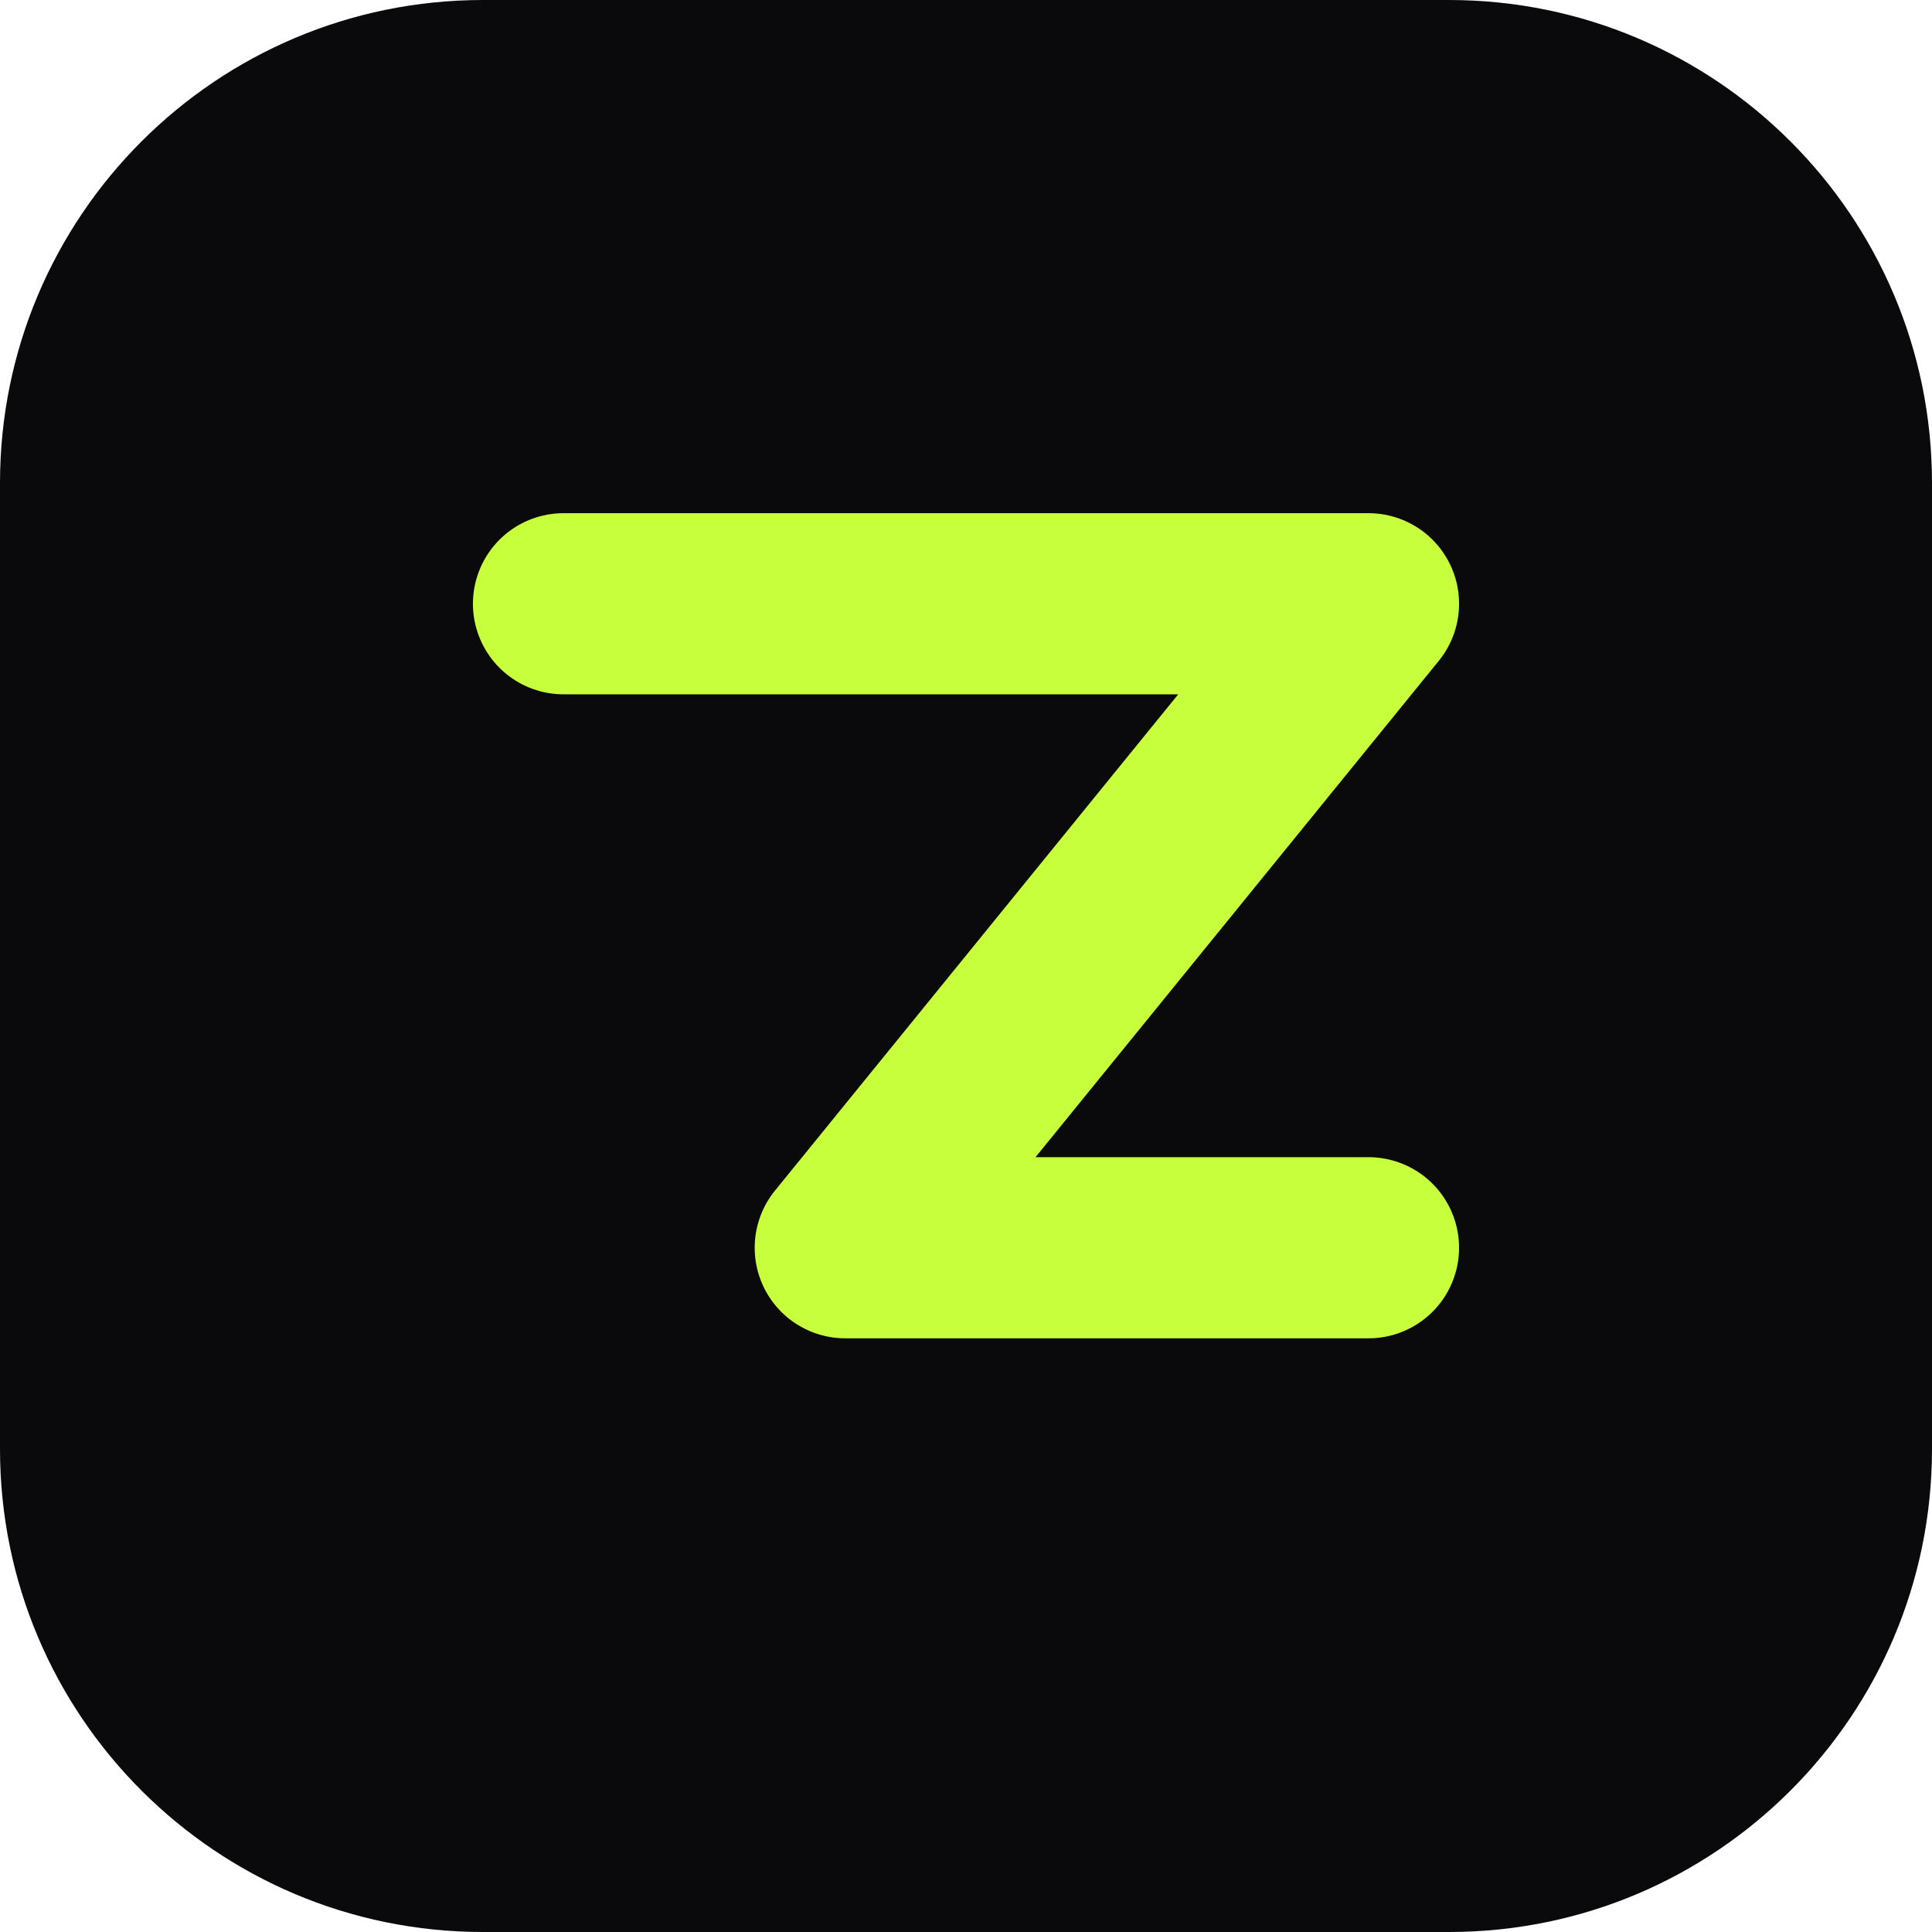
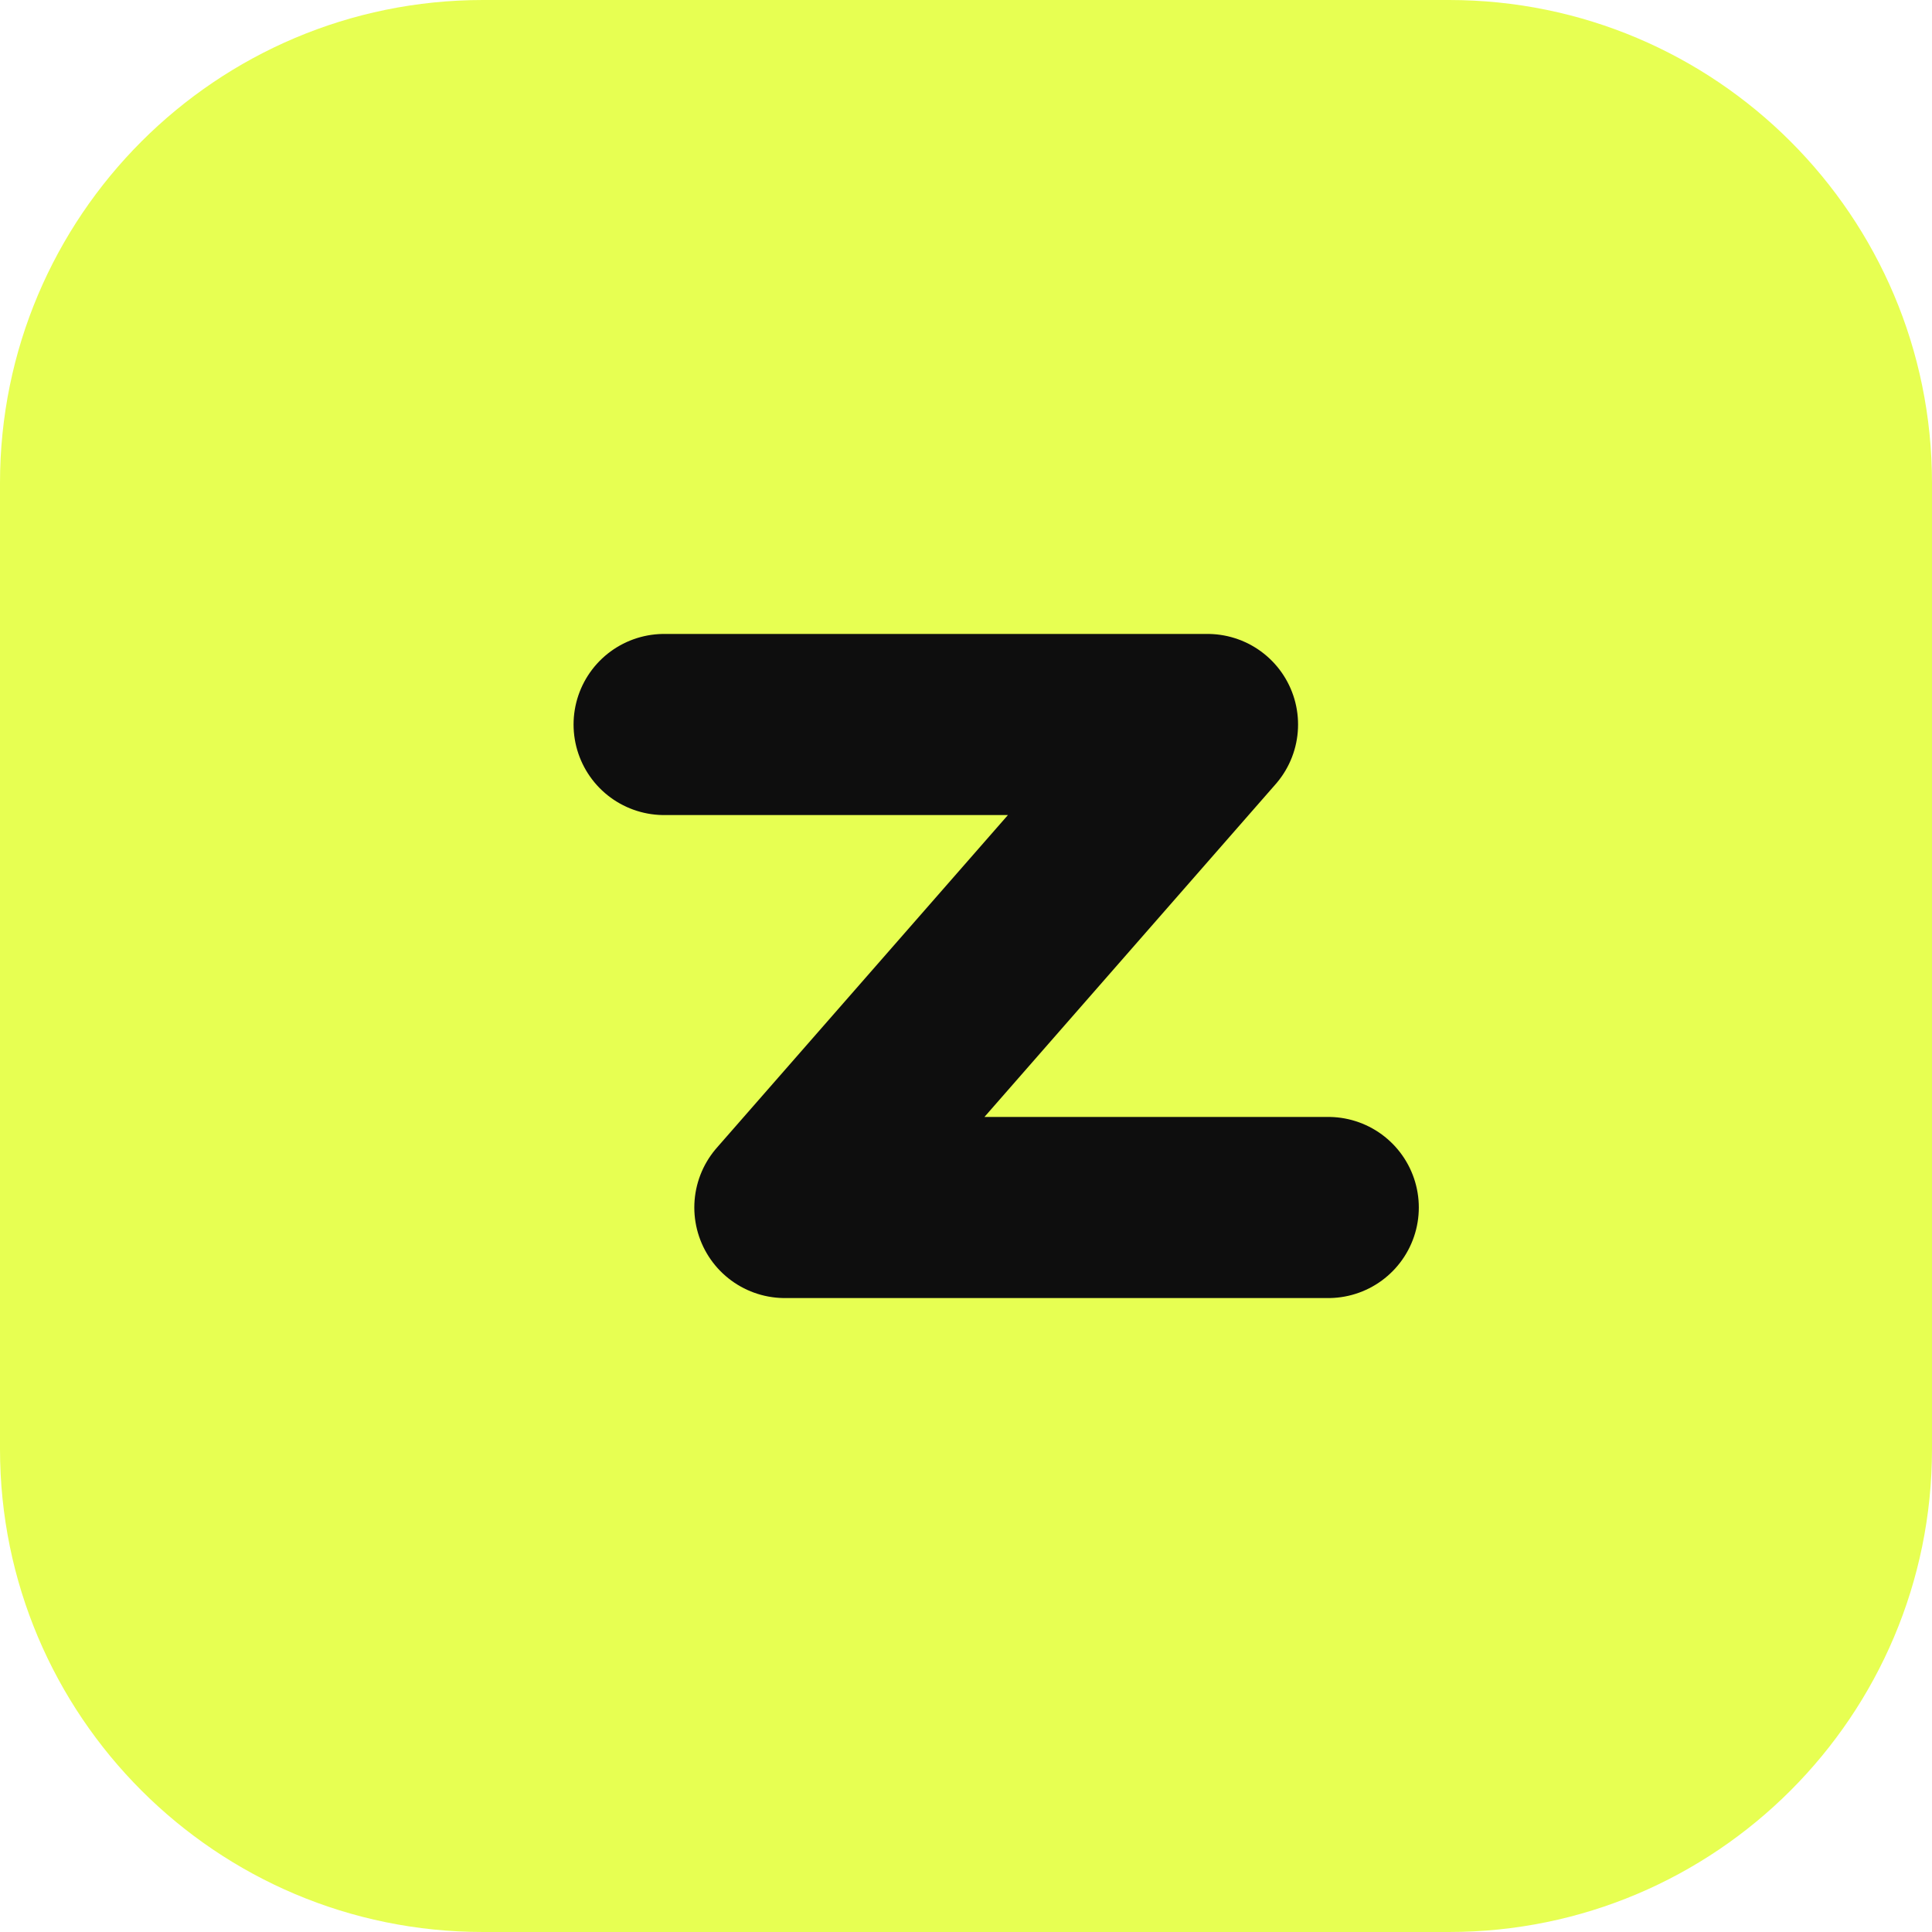
- <svg xmlns="http://www.w3.org/2000/svg" width="48" height="48" viewBox="0 0 48 48">
-   <rect width="48" height="48" rx="12" fill="#0A0A0C" />
-   <path d="M14 15h20l-13 16h13" stroke="#C8FF3D" stroke-width="4.5" stroke-linecap="round" stroke-linejoin="round" fill="none" />
+ <svg xmlns="http://www.w3.org/2000/svg" width="32" height="32" viewBox="0 0 32 32">
+   <rect x="0" y="0" width="32" height="32" rx="8" fill="#E7FF52" />
+   <path d="M11 12 L20 12 L13 20 L22 20" fill="none" stroke="#0E0E0E" stroke-width="3" stroke-linecap="round" stroke-linejoin="round" />
</svg>
